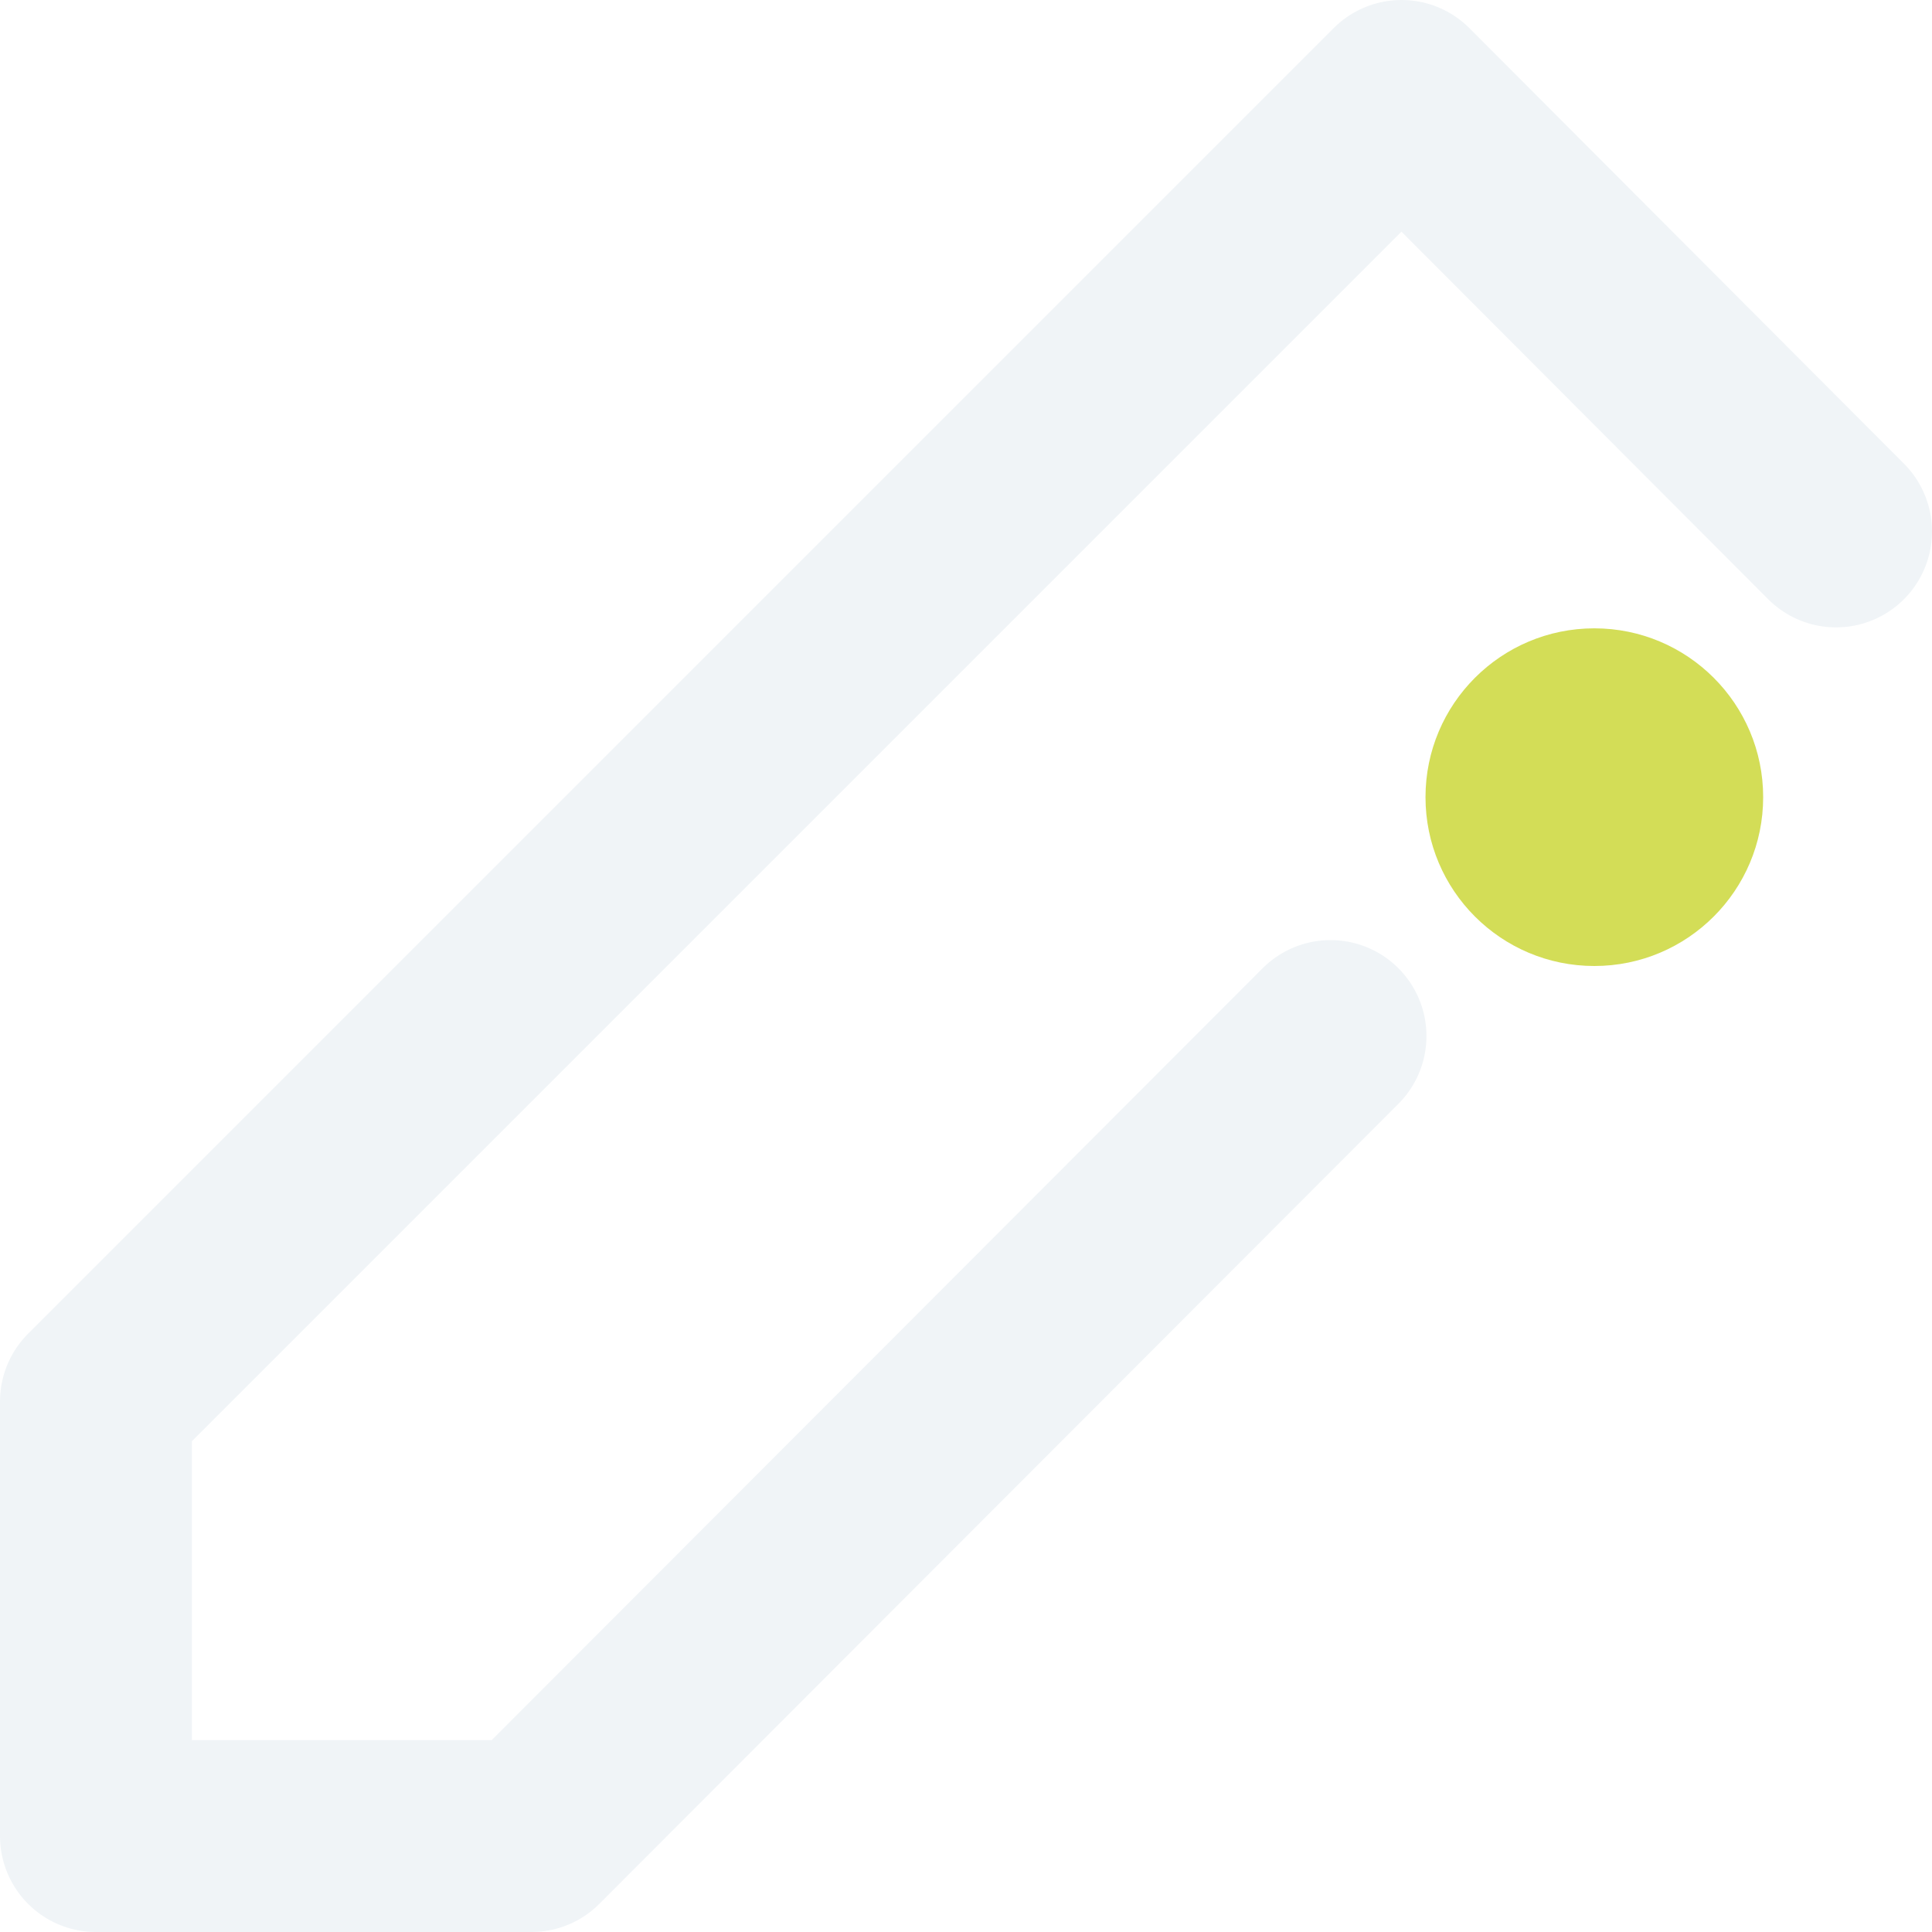
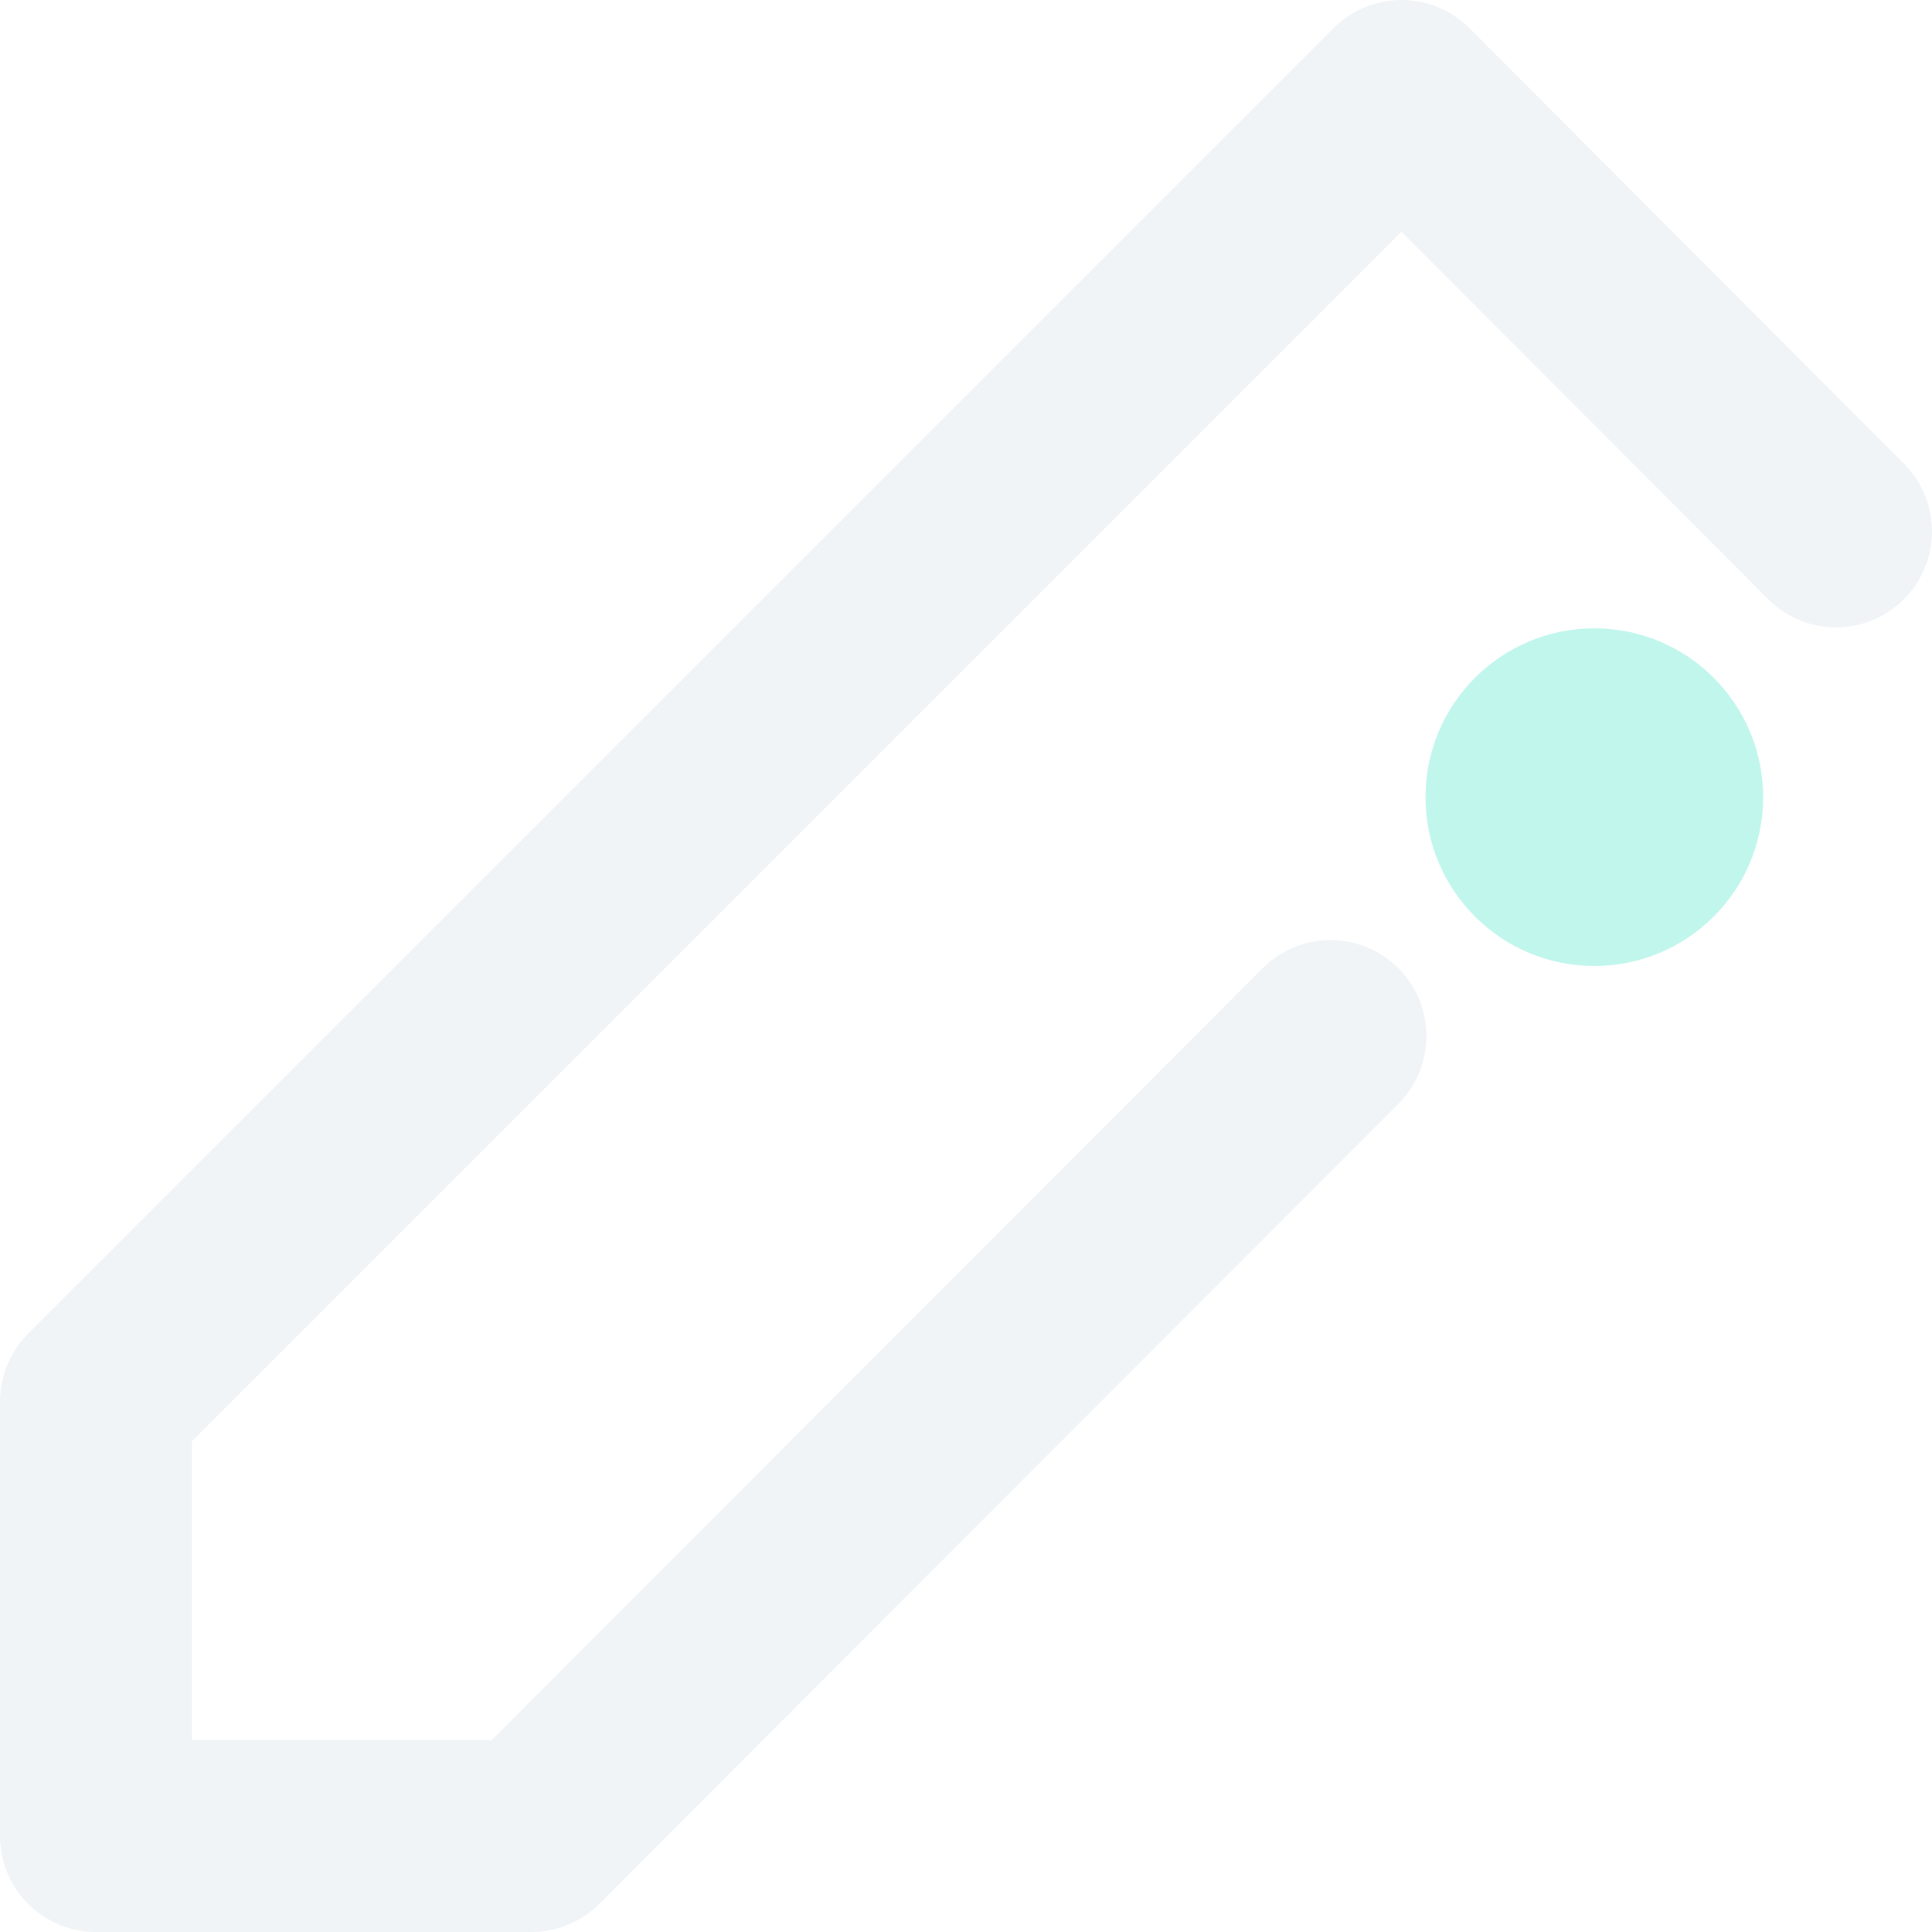
<svg xmlns="http://www.w3.org/2000/svg" viewBox="0 0 20.14 20.14">
  <defs>
-     <style>.cls-1{fill:none;stroke:#f0f4f7;stroke-linecap:round;stroke-linejoin:round;stroke-width:2px;}.cls-2{fill:#d3dd57;}</style>
+     <style>.cls-1{fill:none;stroke:#f0f4f7;stroke-linecap:round;stroke-linejoin:round;stroke-width:2px;}.cls-2{fill:#c1f6ed;}</style>
  </defs>
  <g id="Layer_2" data-name="Layer 2">
    <g id="Layer_1-2" data-name="Layer 1">
      <polyline class="cls-1" points="13.87 10.8 5.54 19.14 1 19.14 1 14.61 14.61 1 19.14 5.54" />
      <circle class="cls-2" cx="16.62" cy="8.31" r="1.76" />
    </g>
  </g>
</svg>
